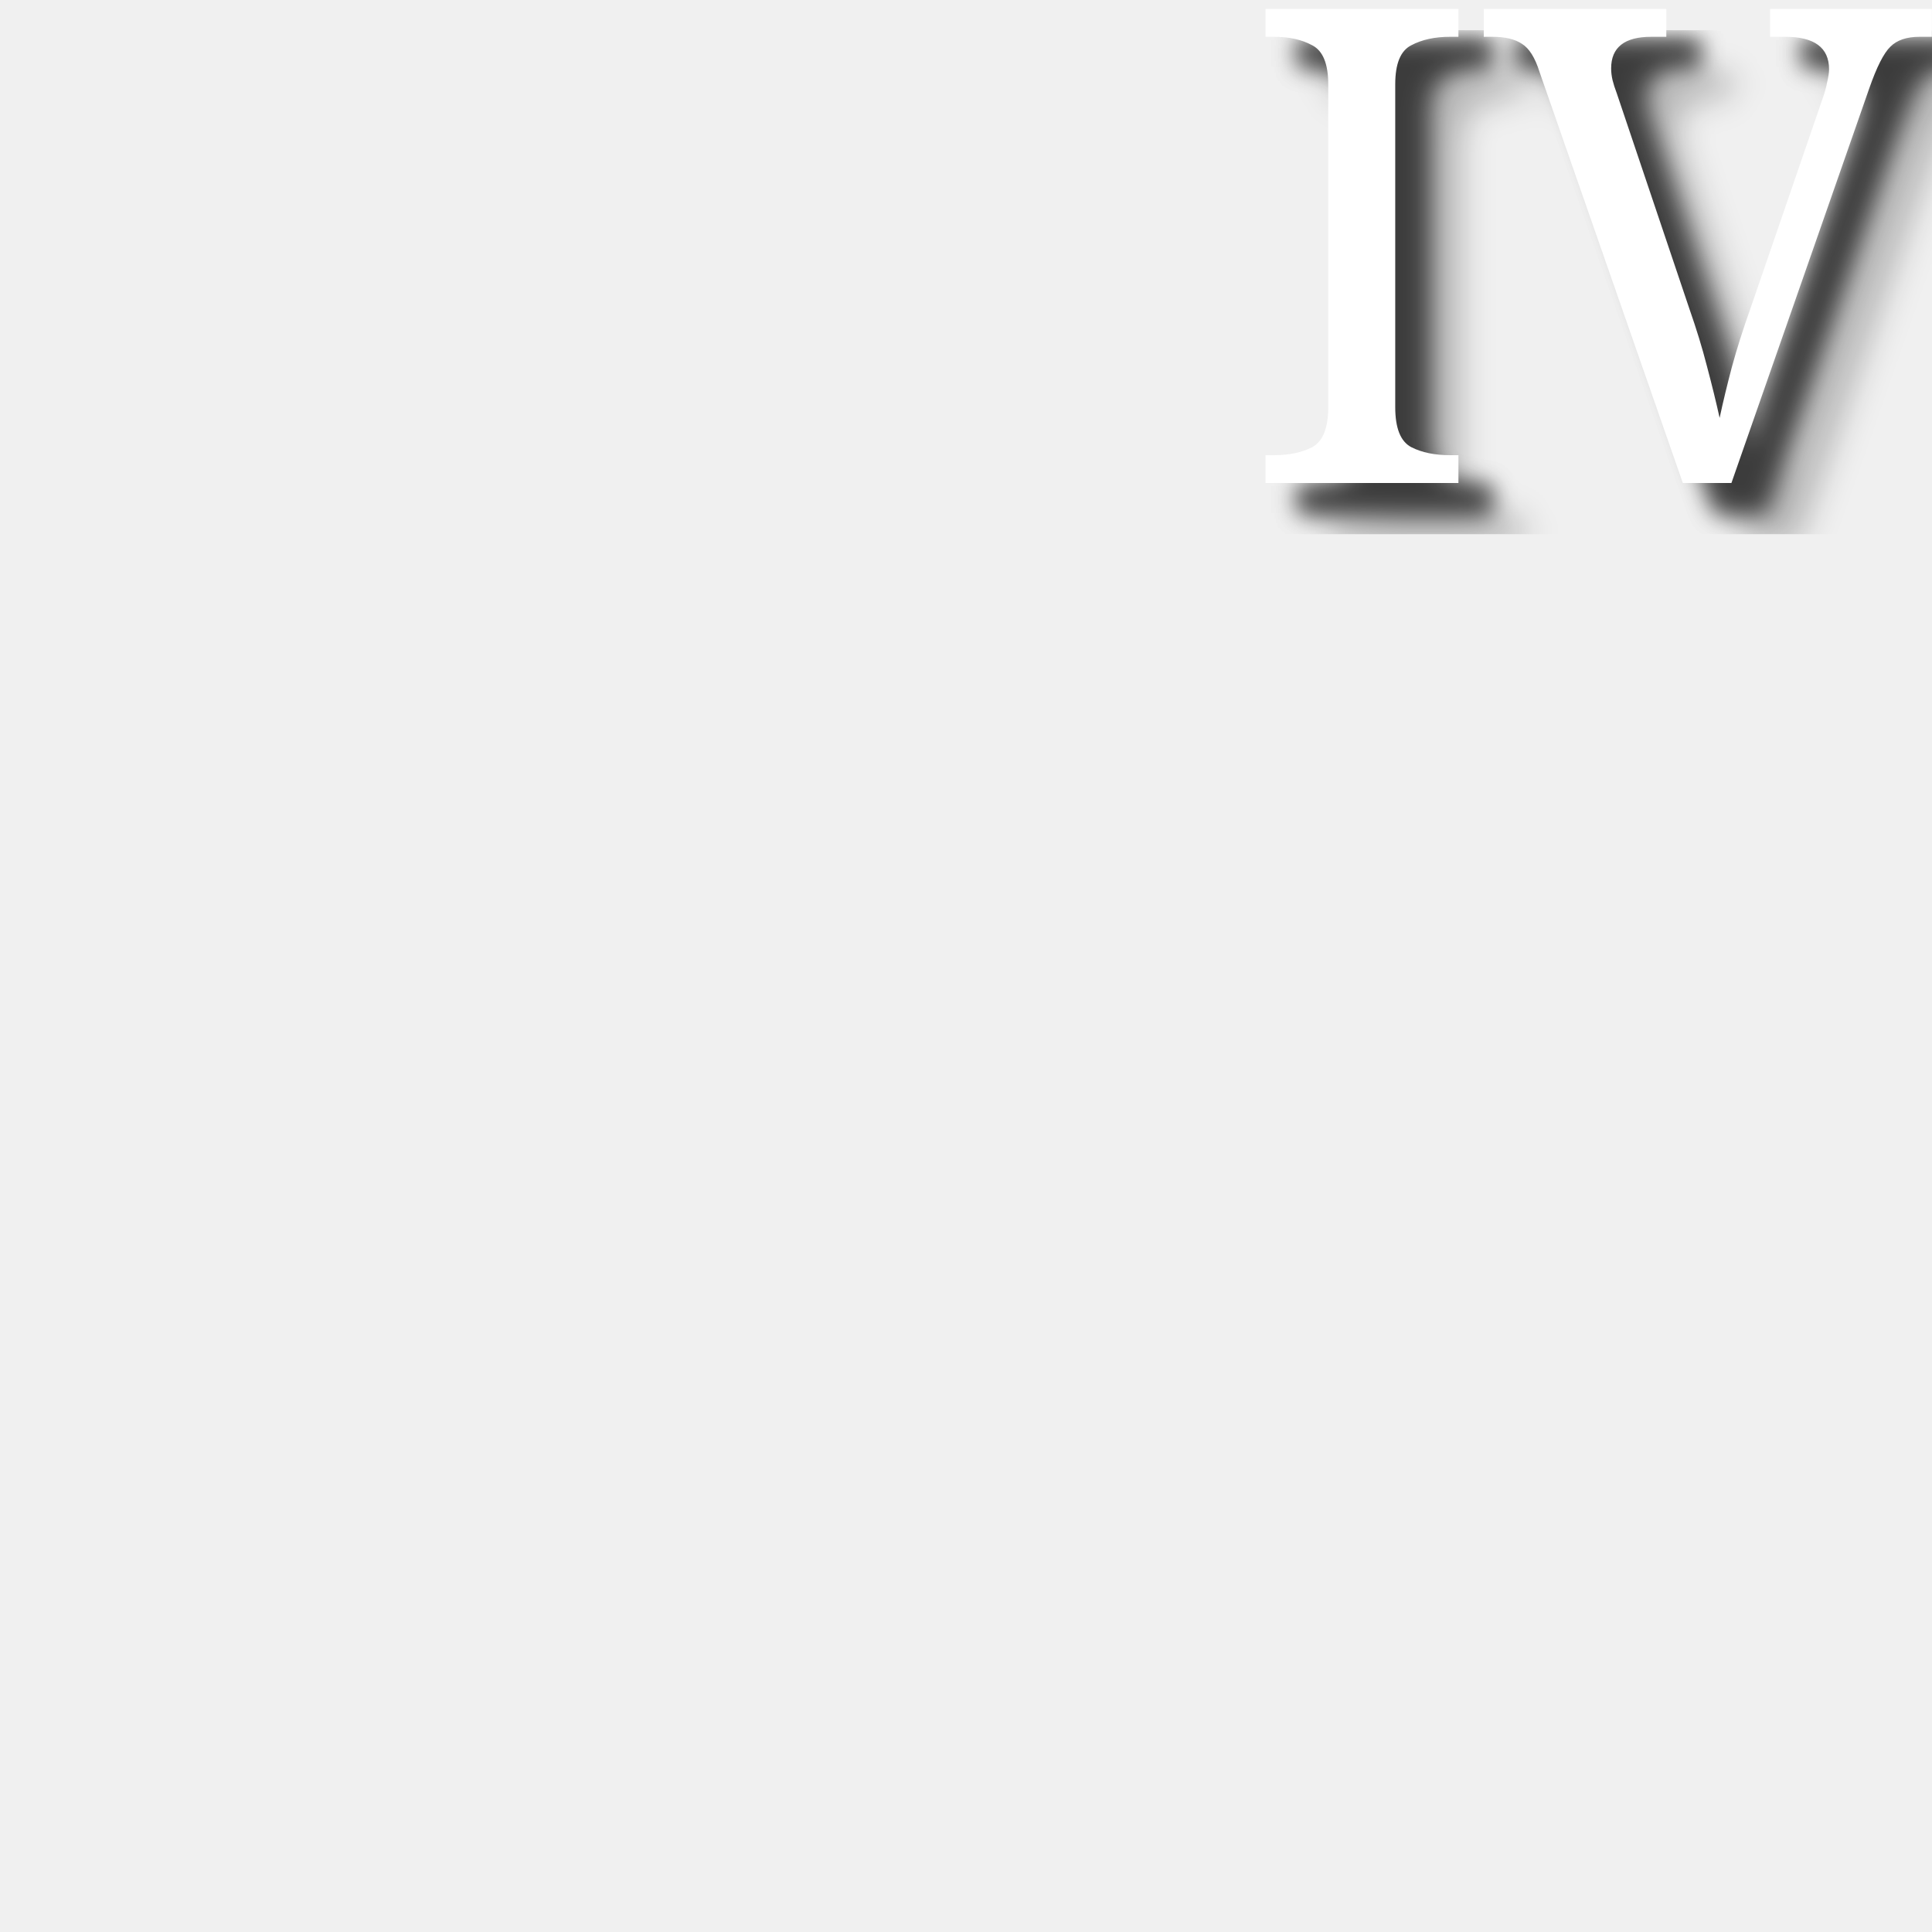
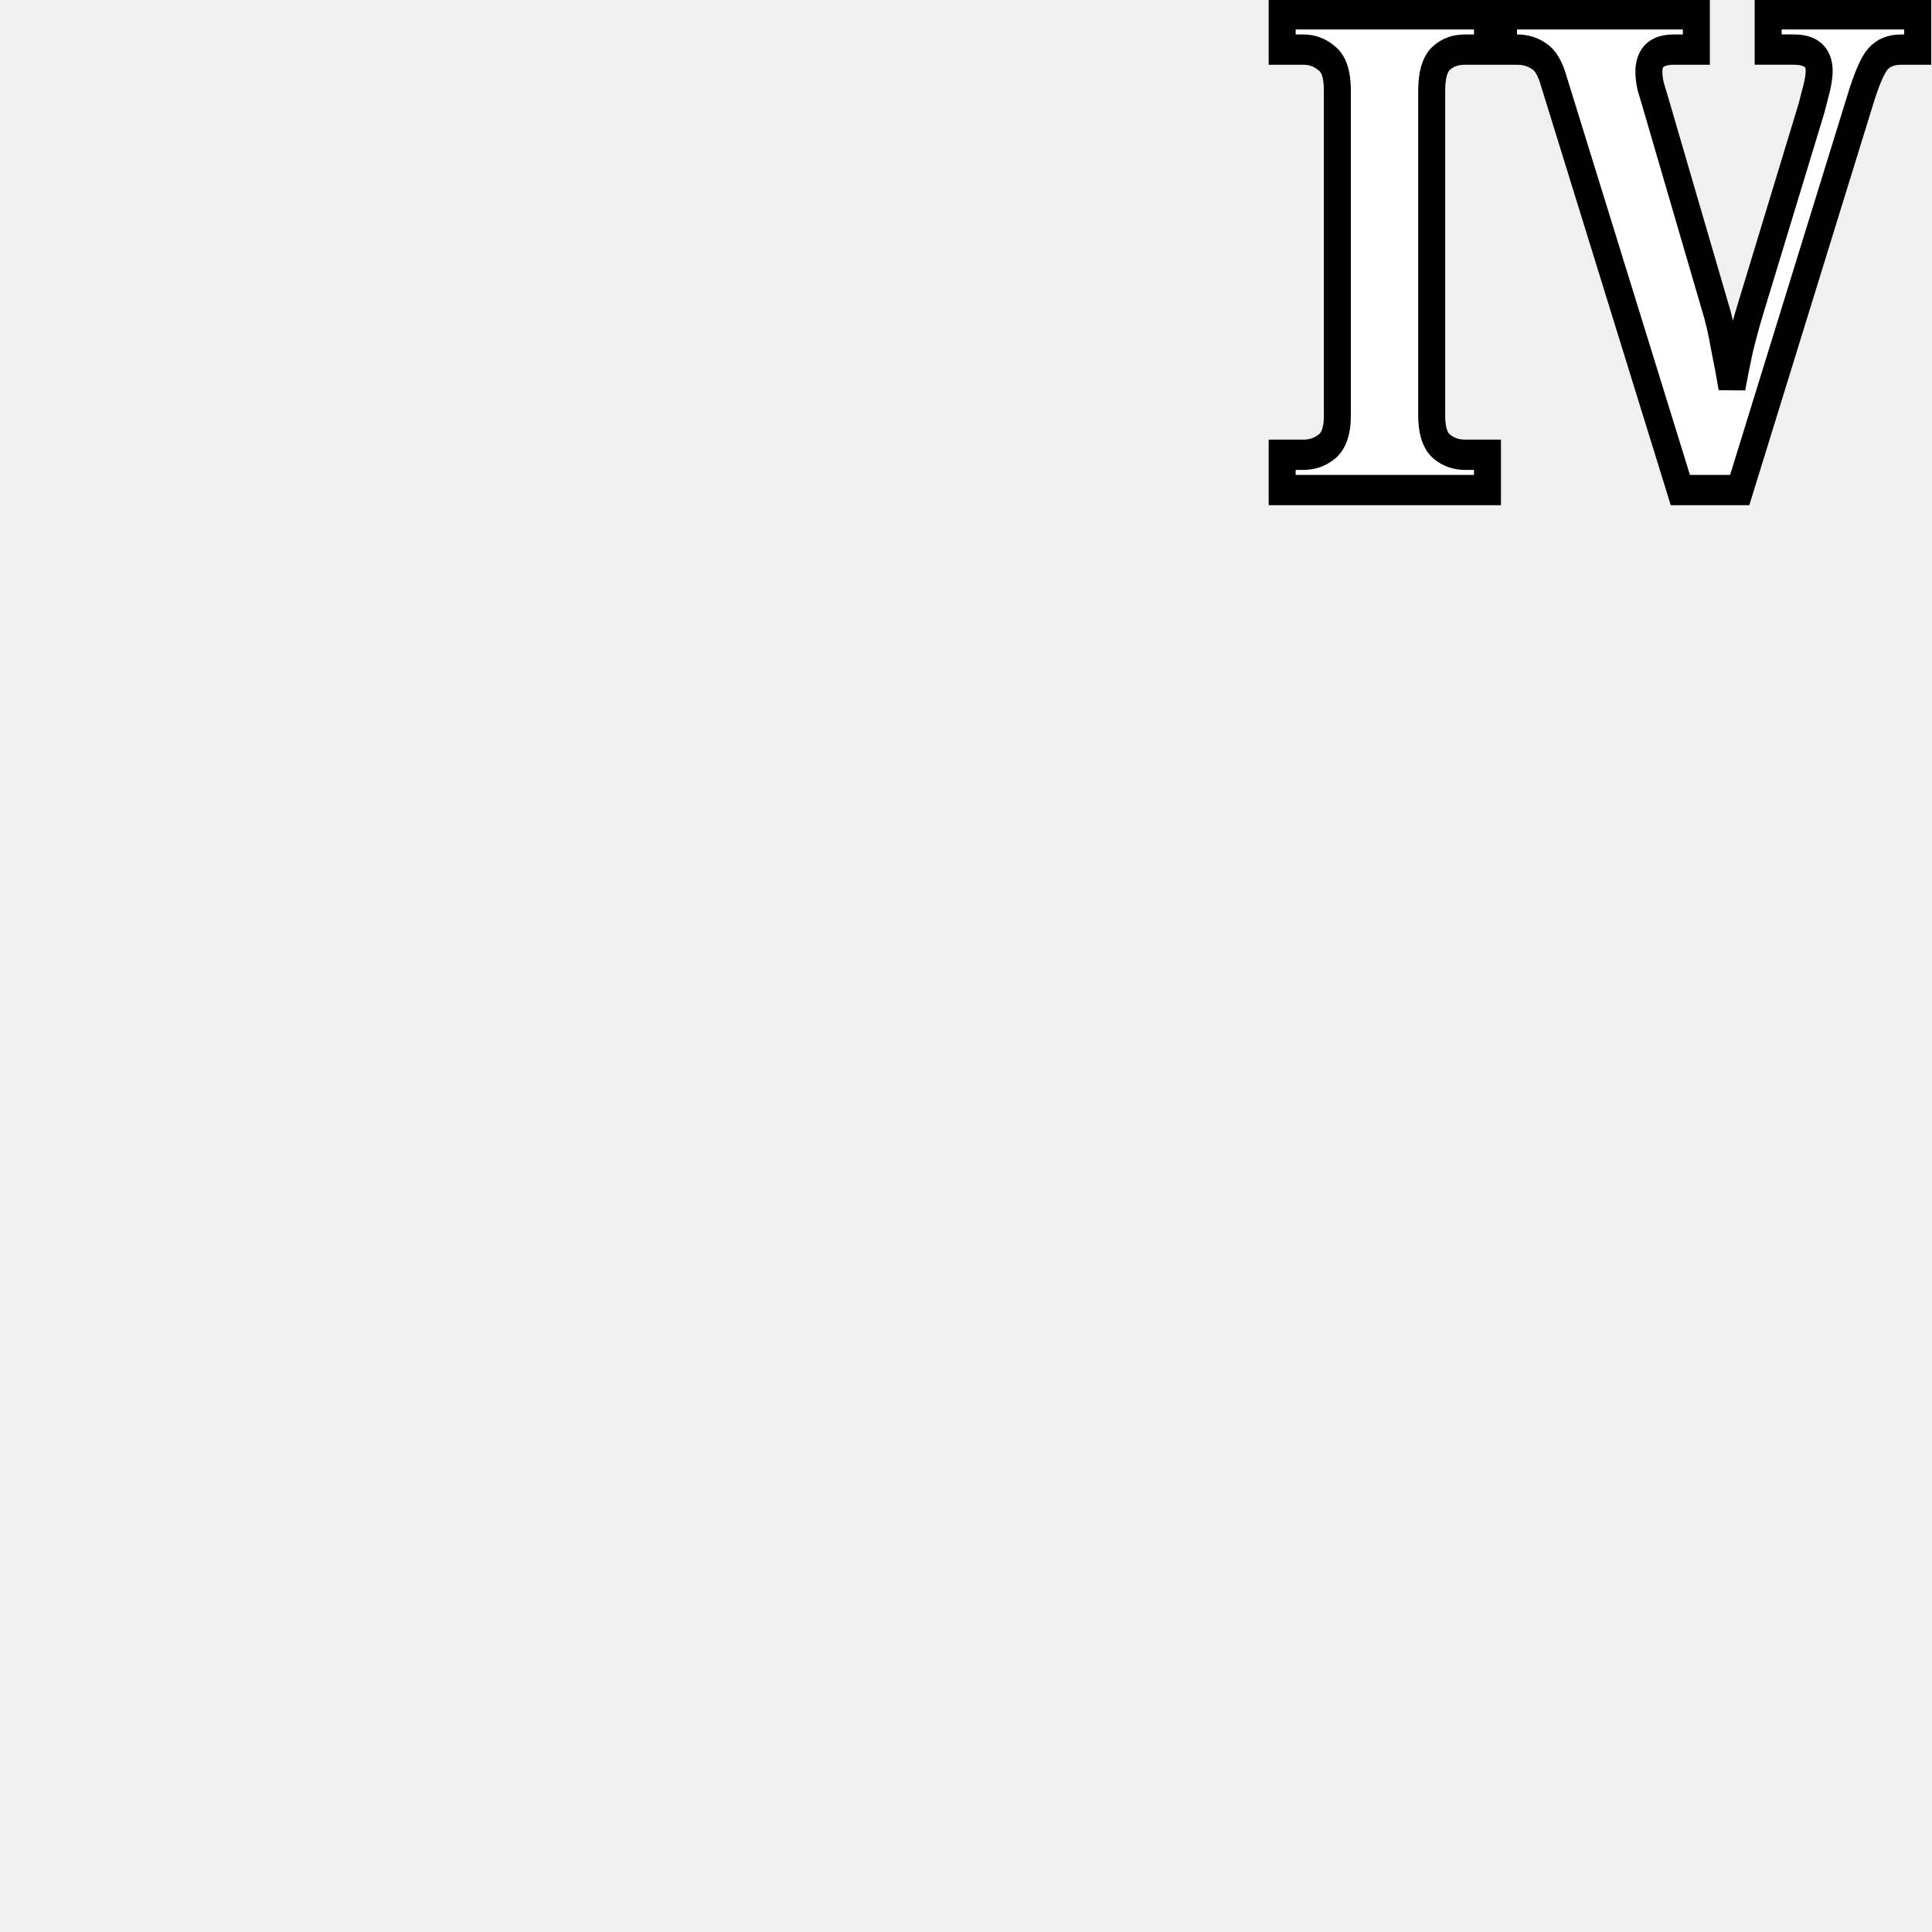
- <svg xmlns="http://www.w3.org/2000/svg" width="64" height="64" preserveAspectRatio="xMaxYMin" version="1.1" viewBox="0 0 64 64">
-   <defs>
-     <filter id="filter514" x="-.059" y="-.053" width="1.184" height="1.161" color-interpolation-filters="sRGB">
-       <feFlood flood-color="rgb(0,0,0)" flood-opacity=".498" result="flood" />
-       <feComposite in="flood" in2="SourceGraphic" operator="in" result="composite1" />
-       <feGaussianBlur in="composite1" result="blur" stdDeviation="0.4" />
-       <feOffset dx="1.1" dy="1" result="offset" />
-       <feComposite in="SourceGraphic" in2="offset" result="fbSourceGraphic" />
-       <feColorMatrix in="fbSourceGraphic" result="fbSourceGraphicAlpha" values="0 0 0 -1 0 0 0 0 -1 0 0 0 0 -1 0 0 0 0 1 0" />
-       <feFlood flood-color="rgb(0,0,0)" flood-opacity=".498" in="fbSourceGraphic" result="flood" />
-       <feComposite in="flood" in2="fbSourceGraphic" operator="in" result="composite1" />
-       <feGaussianBlur in="composite1" result="blur" stdDeviation="0.4" />
-       <feOffset dx="1.1" dy="1" result="offset" />
-       <feComposite in="fbSourceGraphic" in2="offset" result="composite2" />
-     </filter>
-   </defs>
-   <g filter="url(#filter514)">
-     <text id="val" fill="#ffffff" font-family="serif" font-size="22px" x="64" y="16" text-anchor="end">IV</text>
-   </g>
+ <svg xmlns="http://www.w3.org/2000/svg" width="64" height="64" preserveAspectRatio="xMaxYMin" version="1.1" viewBox="0 0 64 64" id="svg1">
+   <defs id="defs1" />
+   <path d="M 45.009,15.32 V 14.216 h 0.75 q 0.458,0 0.812,-0.25 0.375,-0.271 0.375,-0.958 V 2.821 q 0,-0.75 -0.375,-1 Q 46.217,1.551 45.759,1.551 H 45.009 V 0.447 H 52.216 V 1.551 h -0.792 q -0.5,0 -0.833,0.271 -0.333,0.271 -0.333,1.021 V 12.987 q 0,0.687 0.333,0.958 0.354,0.271 0.833,0.271 h 0.792 v 1.104 z M 54.549,2.551 Q 54.362,1.947 54.029,1.759 53.695,1.551 53.258,1.551 H 52.779 V 0.447 h 6.77 V 1.551 h -0.792 q -0.875,0 -0.875,0.687 0,0.208 0.062,0.458 0.083,0.25 0.167,0.5 l 2.083,6.353 q 0.187,0.521 0.333,1.271 0.167,0.729 0.271,1.292 0.104,-0.521 0.271,-1.208 0.187,-0.687 0.396,-1.292 L 63.59,3.384 q 0.104,-0.354 0.187,-0.646 0.083,-0.312 0.083,-0.521 0,-0.667 -0.896,-0.667 H 62.069 V 0.447 h 5.249 V 1.551 h -0.583 q -0.521,0 -0.812,0.292 -0.271,0.271 -0.604,1.229 L 61.07,15.32 h -2.083 z" id="val" style="font-weight:bold;font-size:20.831px;font-family:serif;text-anchor:end;fill:#ffffff;stroke:#000000;stroke-width:0.947" transform="scale(0.943667,1.059696)" aria-label="IV" />
</svg>
